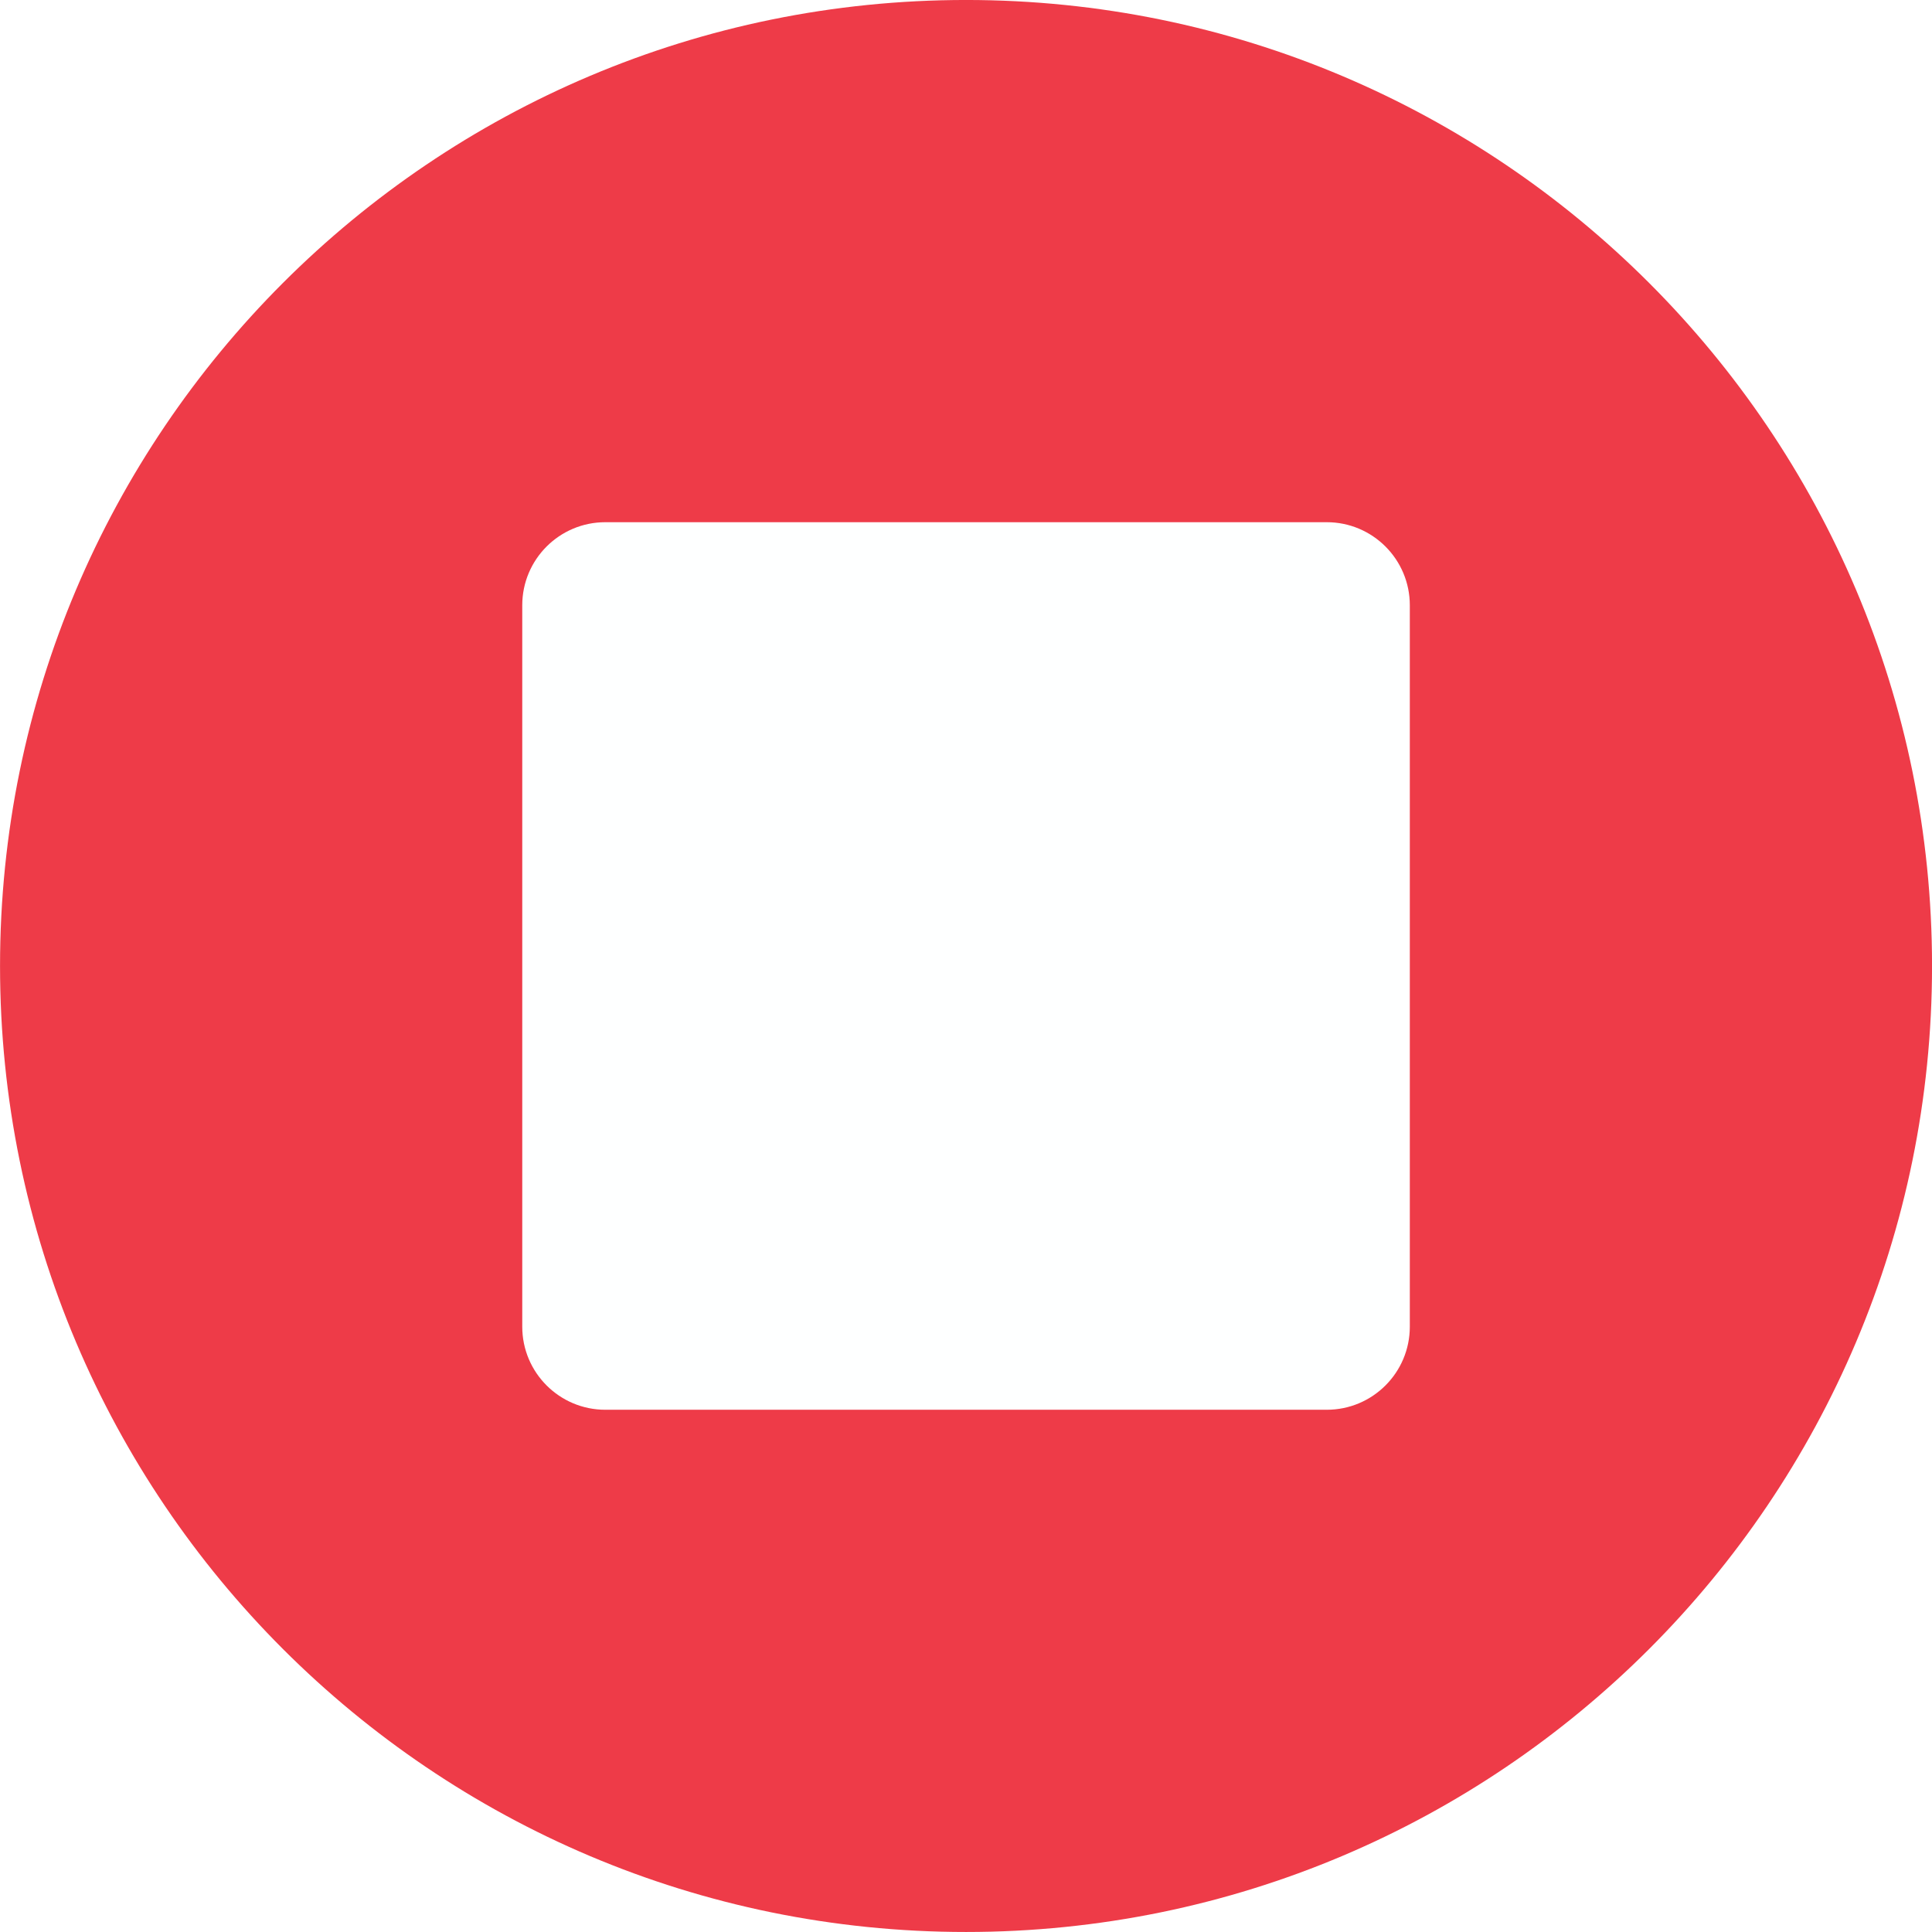
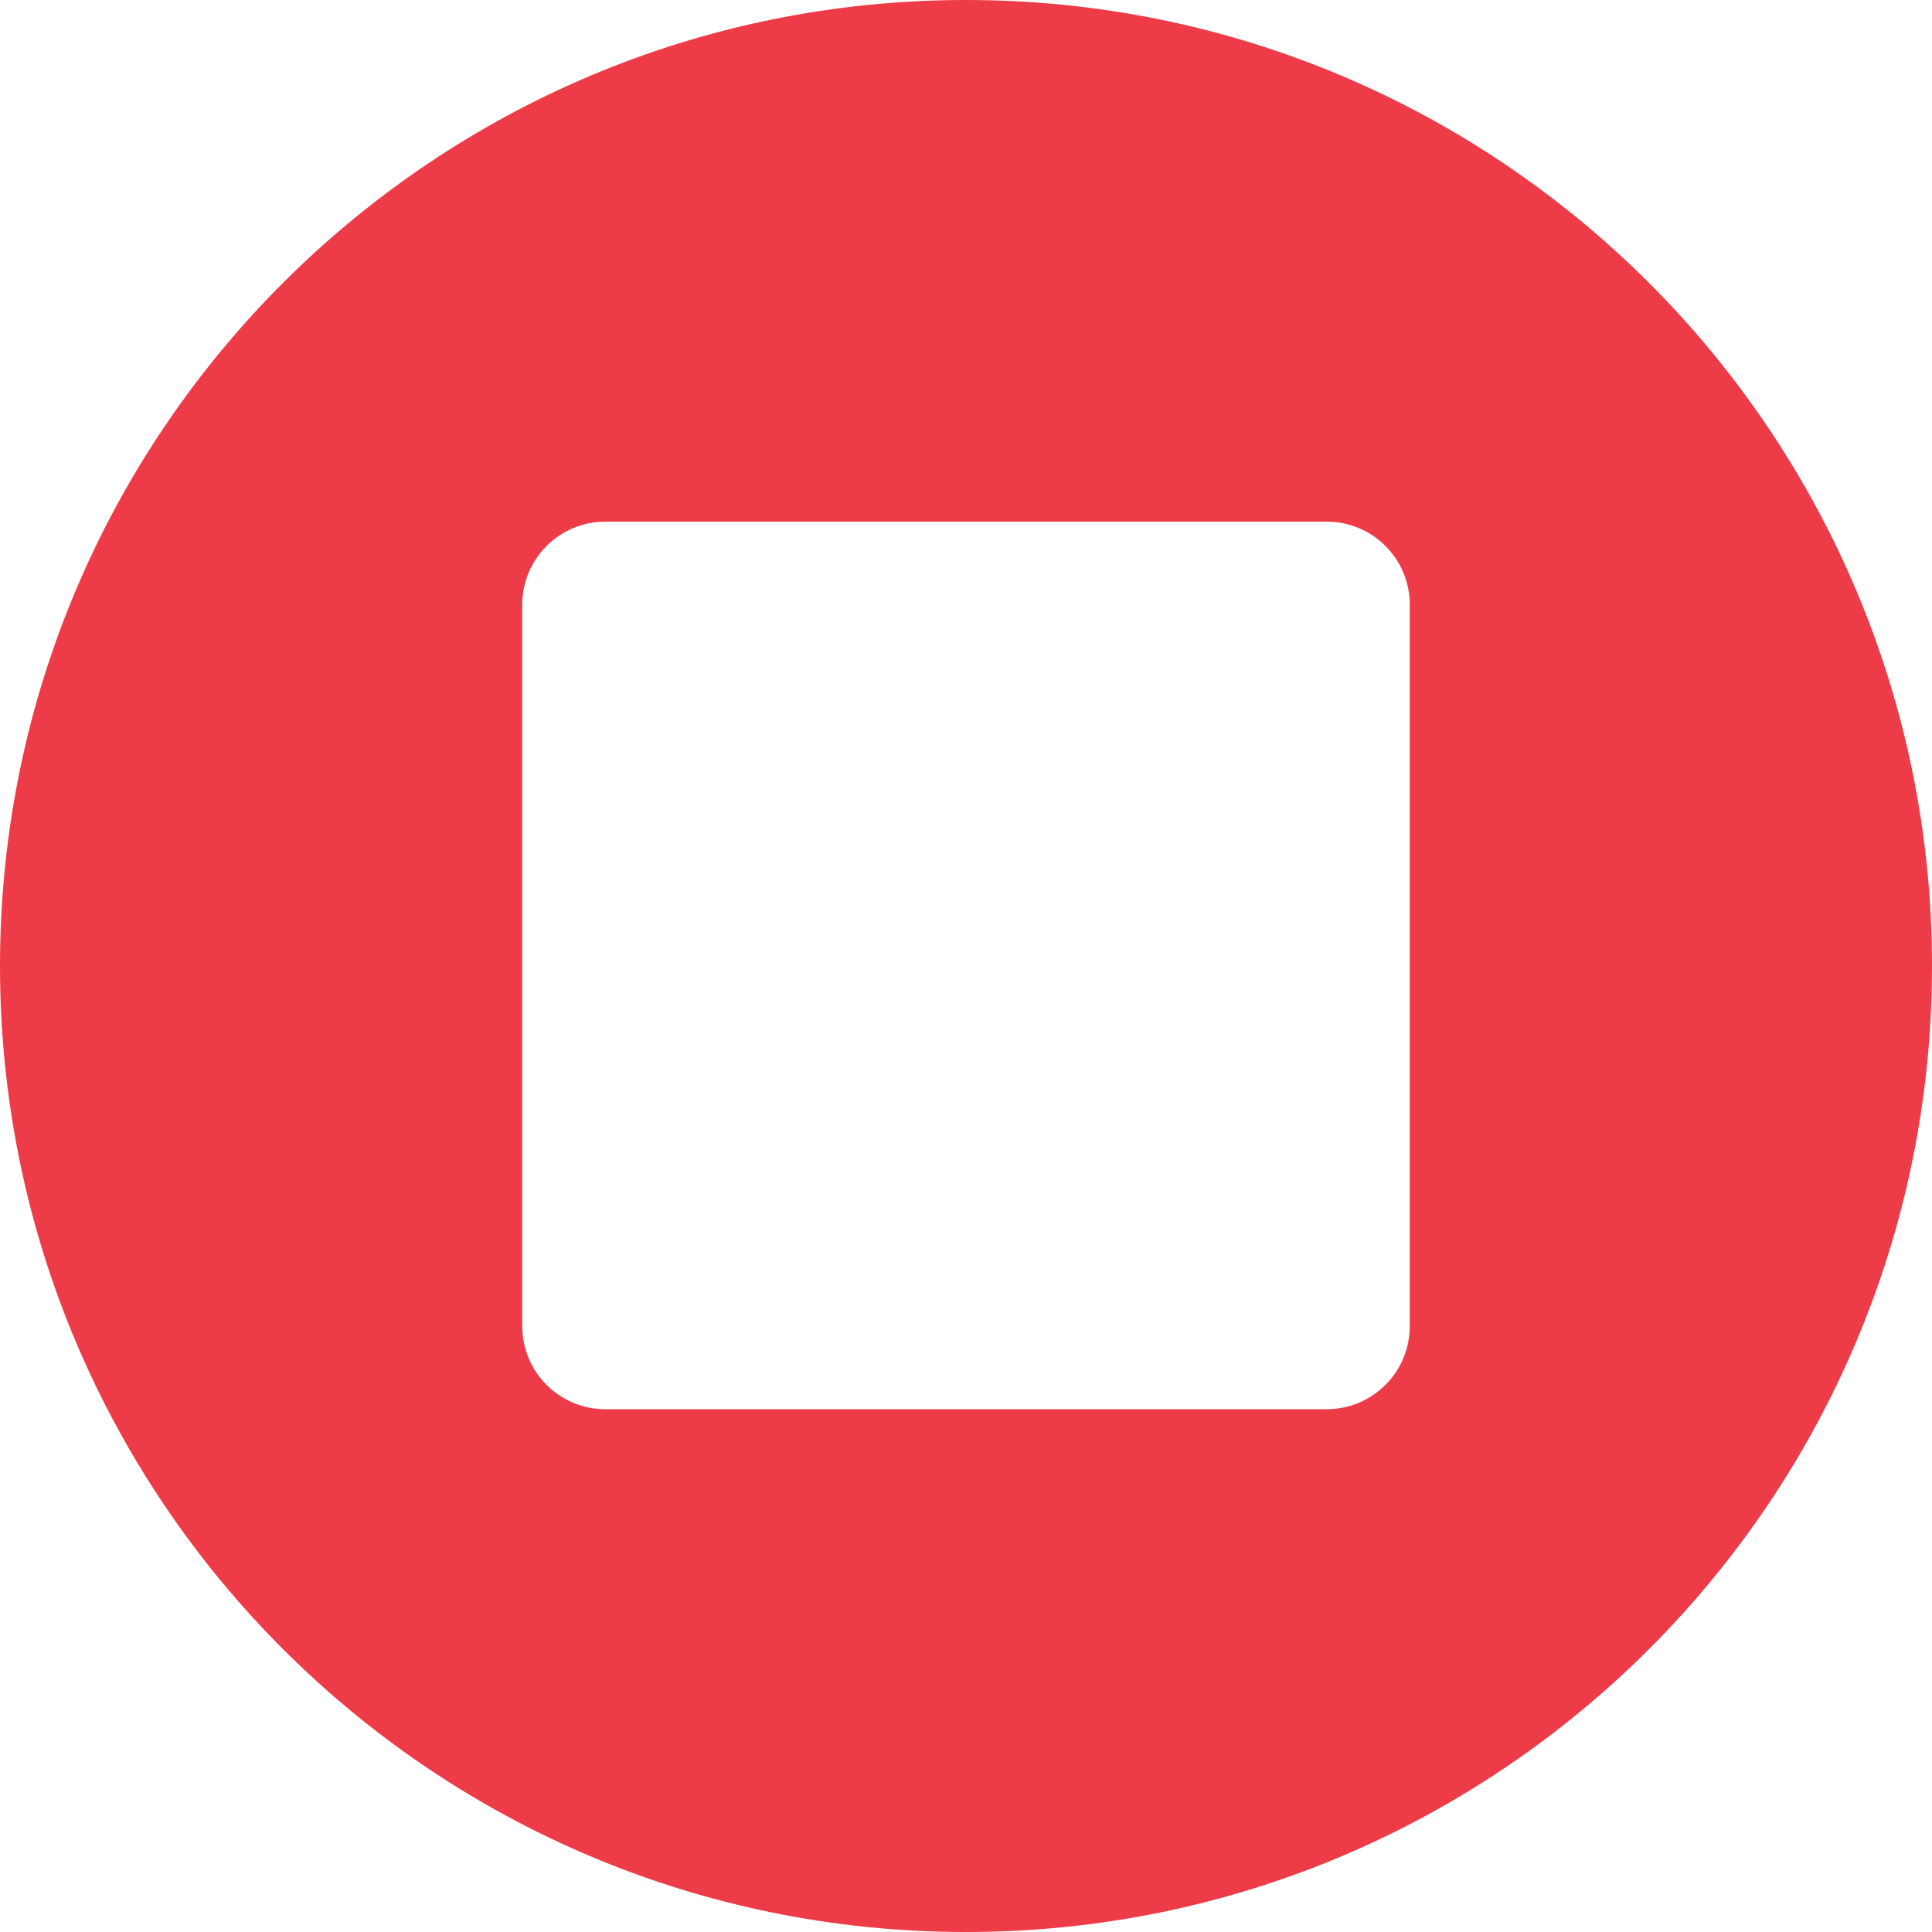
- <svg xmlns="http://www.w3.org/2000/svg" width="10mm" height="10mm" viewBox="0 0 10 10" version="1.1" id="svg8">
-   <defs id="defs2" />
-   <g id="layer1" transform="translate(-35.96281,-131.8971)">
-     <circle style="fill:#ee3b48;fill-opacity:1;stroke:none;stroke-width:1.963;stroke-linecap:round;stroke-linejoin:round;stroke-miterlimit:11.9;stroke-dasharray:none;stroke-opacity:1" id="path815" cx="40.963" cy="136.897" r="5" />
-     <rect style="fill:#feffff;fill-opacity:1;stroke:none;stroke-width:0.487;stroke-linecap:round;stroke-linejoin:round;stroke-miterlimit:4;stroke-dasharray:none;stroke-opacity:1" id="rect816" width="4.594" height="4.594" x="38.666" y="134.6" ry="0.43" />
+ <svg xmlns="http://www.w3.org/2000/svg" width="10mm" height="10mm" version="1.1" viewBox="0 0 10 10">
+   <g transform="translate(-35.963 -131.9)">
+     <circle cx="40.963" cy="136.9" r="5" fill="#ee3b48" />
+     <rect x="38.666" y="134.6" width="4.594" height="4.594" ry=".43" fill="#feffff" />
  </g>
</svg>
